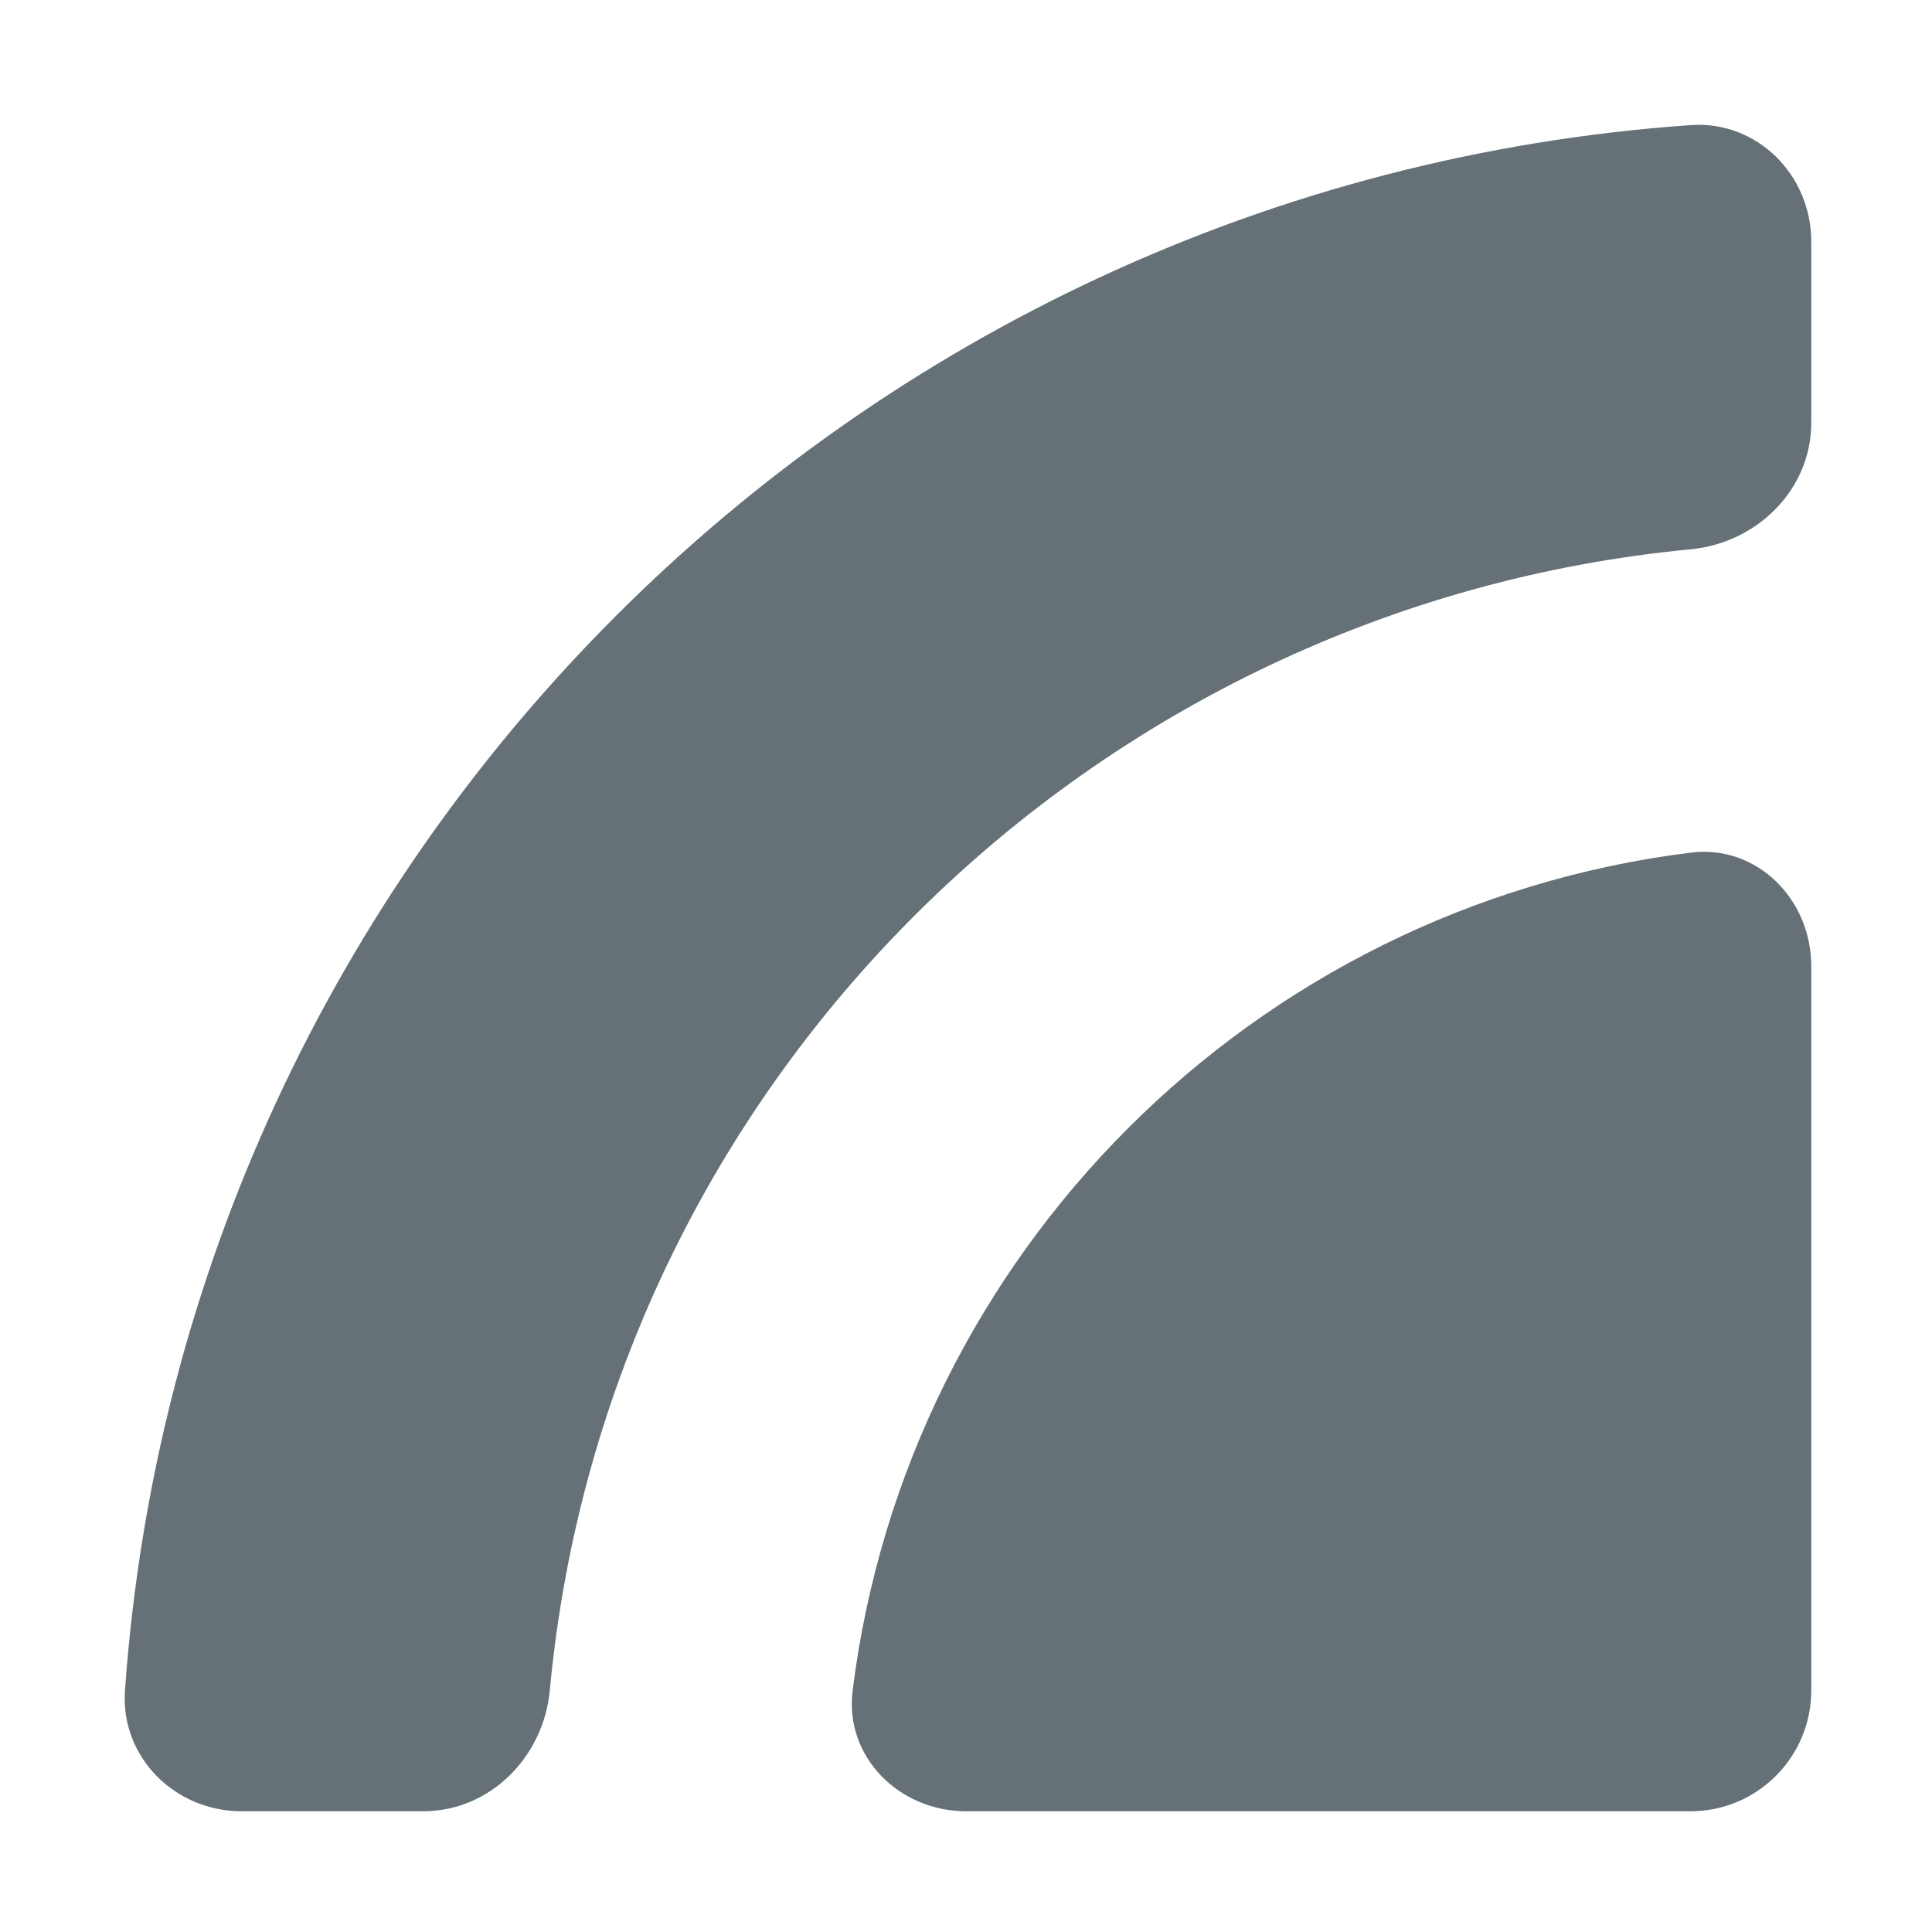
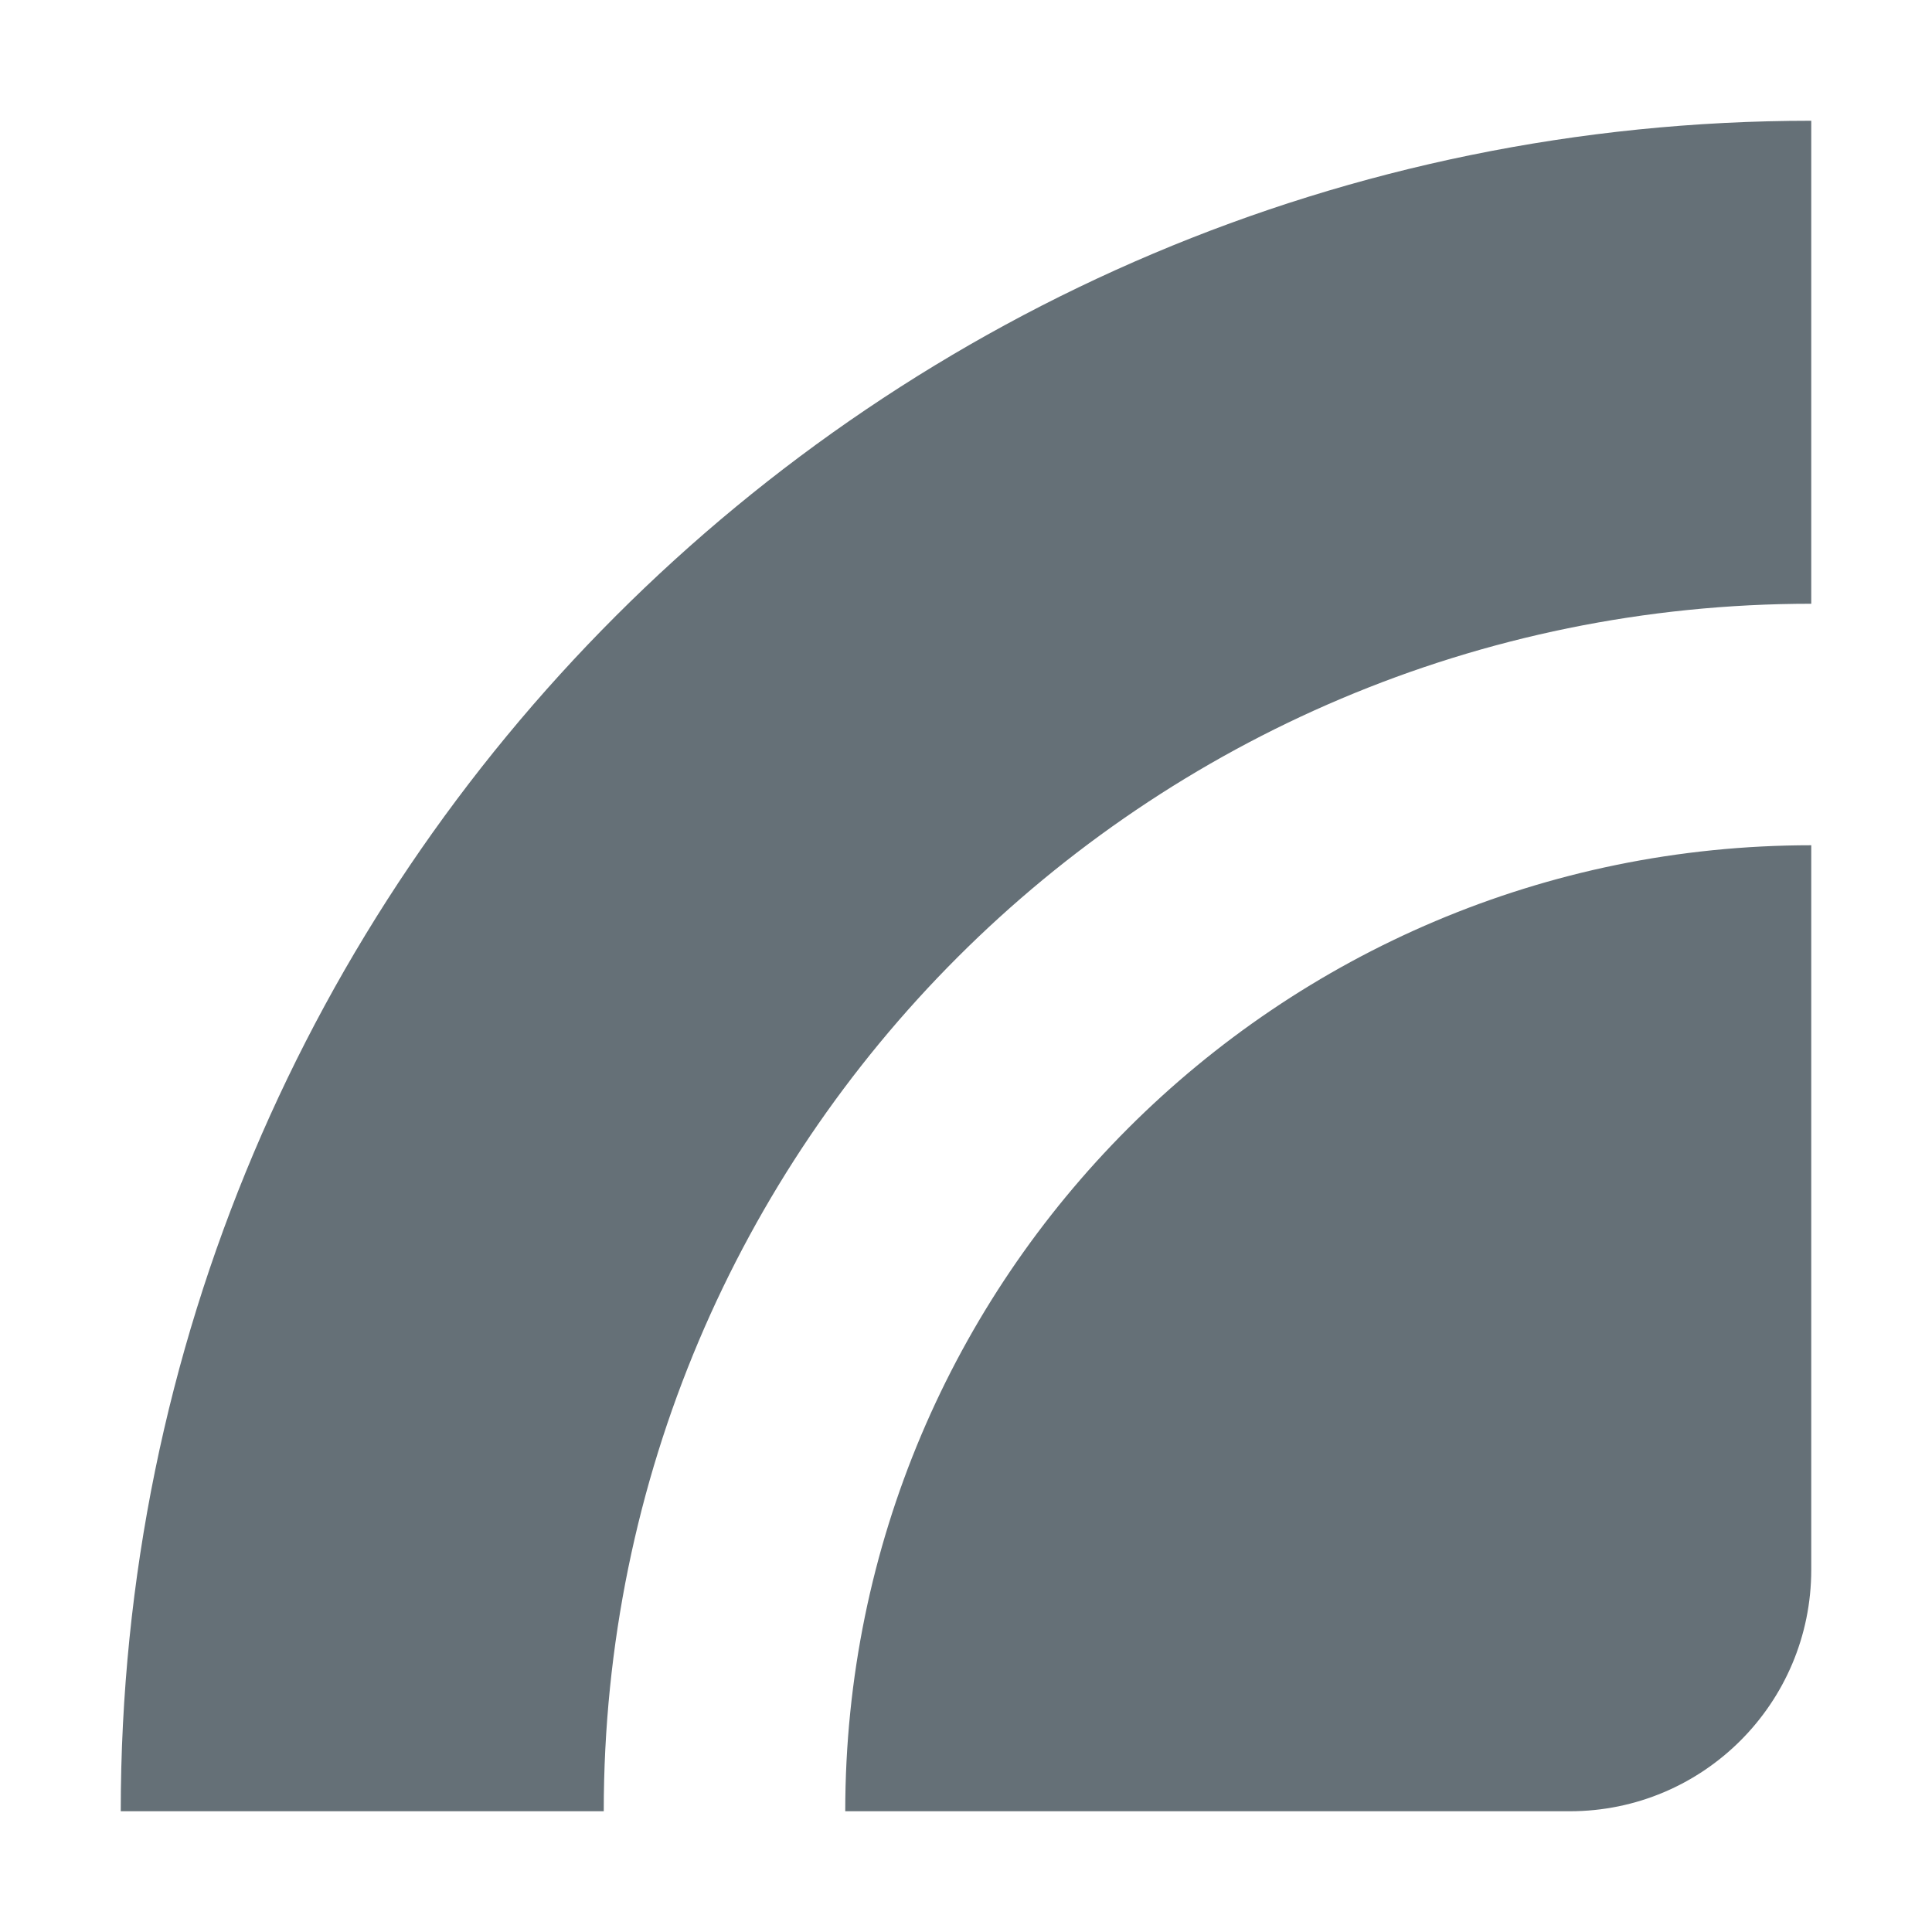
- <svg xmlns="http://www.w3.org/2000/svg" width="16" height="16" viewBox="0 0 16 16" fill="none" class="injected-svg" data-src="/static/images/catalog.share.react.svg">
-   <path fill-rule="evenodd" clip-rule="evenodd" d="M2 15C1.448 15 0.996 14.551 1.035 14C1.525 7.065 7.065 1.525 14 1.036C14.551 0.997 15 1.448 15 2V3.502C15 4.054 14.551 4.497 14.001 4.549C9.065 5.02 5.026 8.938 4.553 14.001C4.501 14.551 4.058 15 3.506 15H2ZM8 15C7.447 15 6.993 14.55 7.061 14.002C7.512 10.381 10.381 7.512 14.002 7.061C14.55 6.993 15 7.447 15 8V14C15 14.552 14.552 15 14 15H8Z" fill="#657077" />
+ <svg xmlns="http://www.w3.org/2000/svg" width="16" height="16" viewBox="0 0 16 16" fill="none">
+   <path fill-rule="evenodd" clip-rule="evenodd" d="M15 1V3V5C9.477 5 5 9.477 5 15H3H1C1 7.268 7.268 1 15 1ZM7 15C7 10.582 10.582 7 15 7V13C15 14.105 14.105 15 13 15H7Z" fill="#657077" />
</svg>
